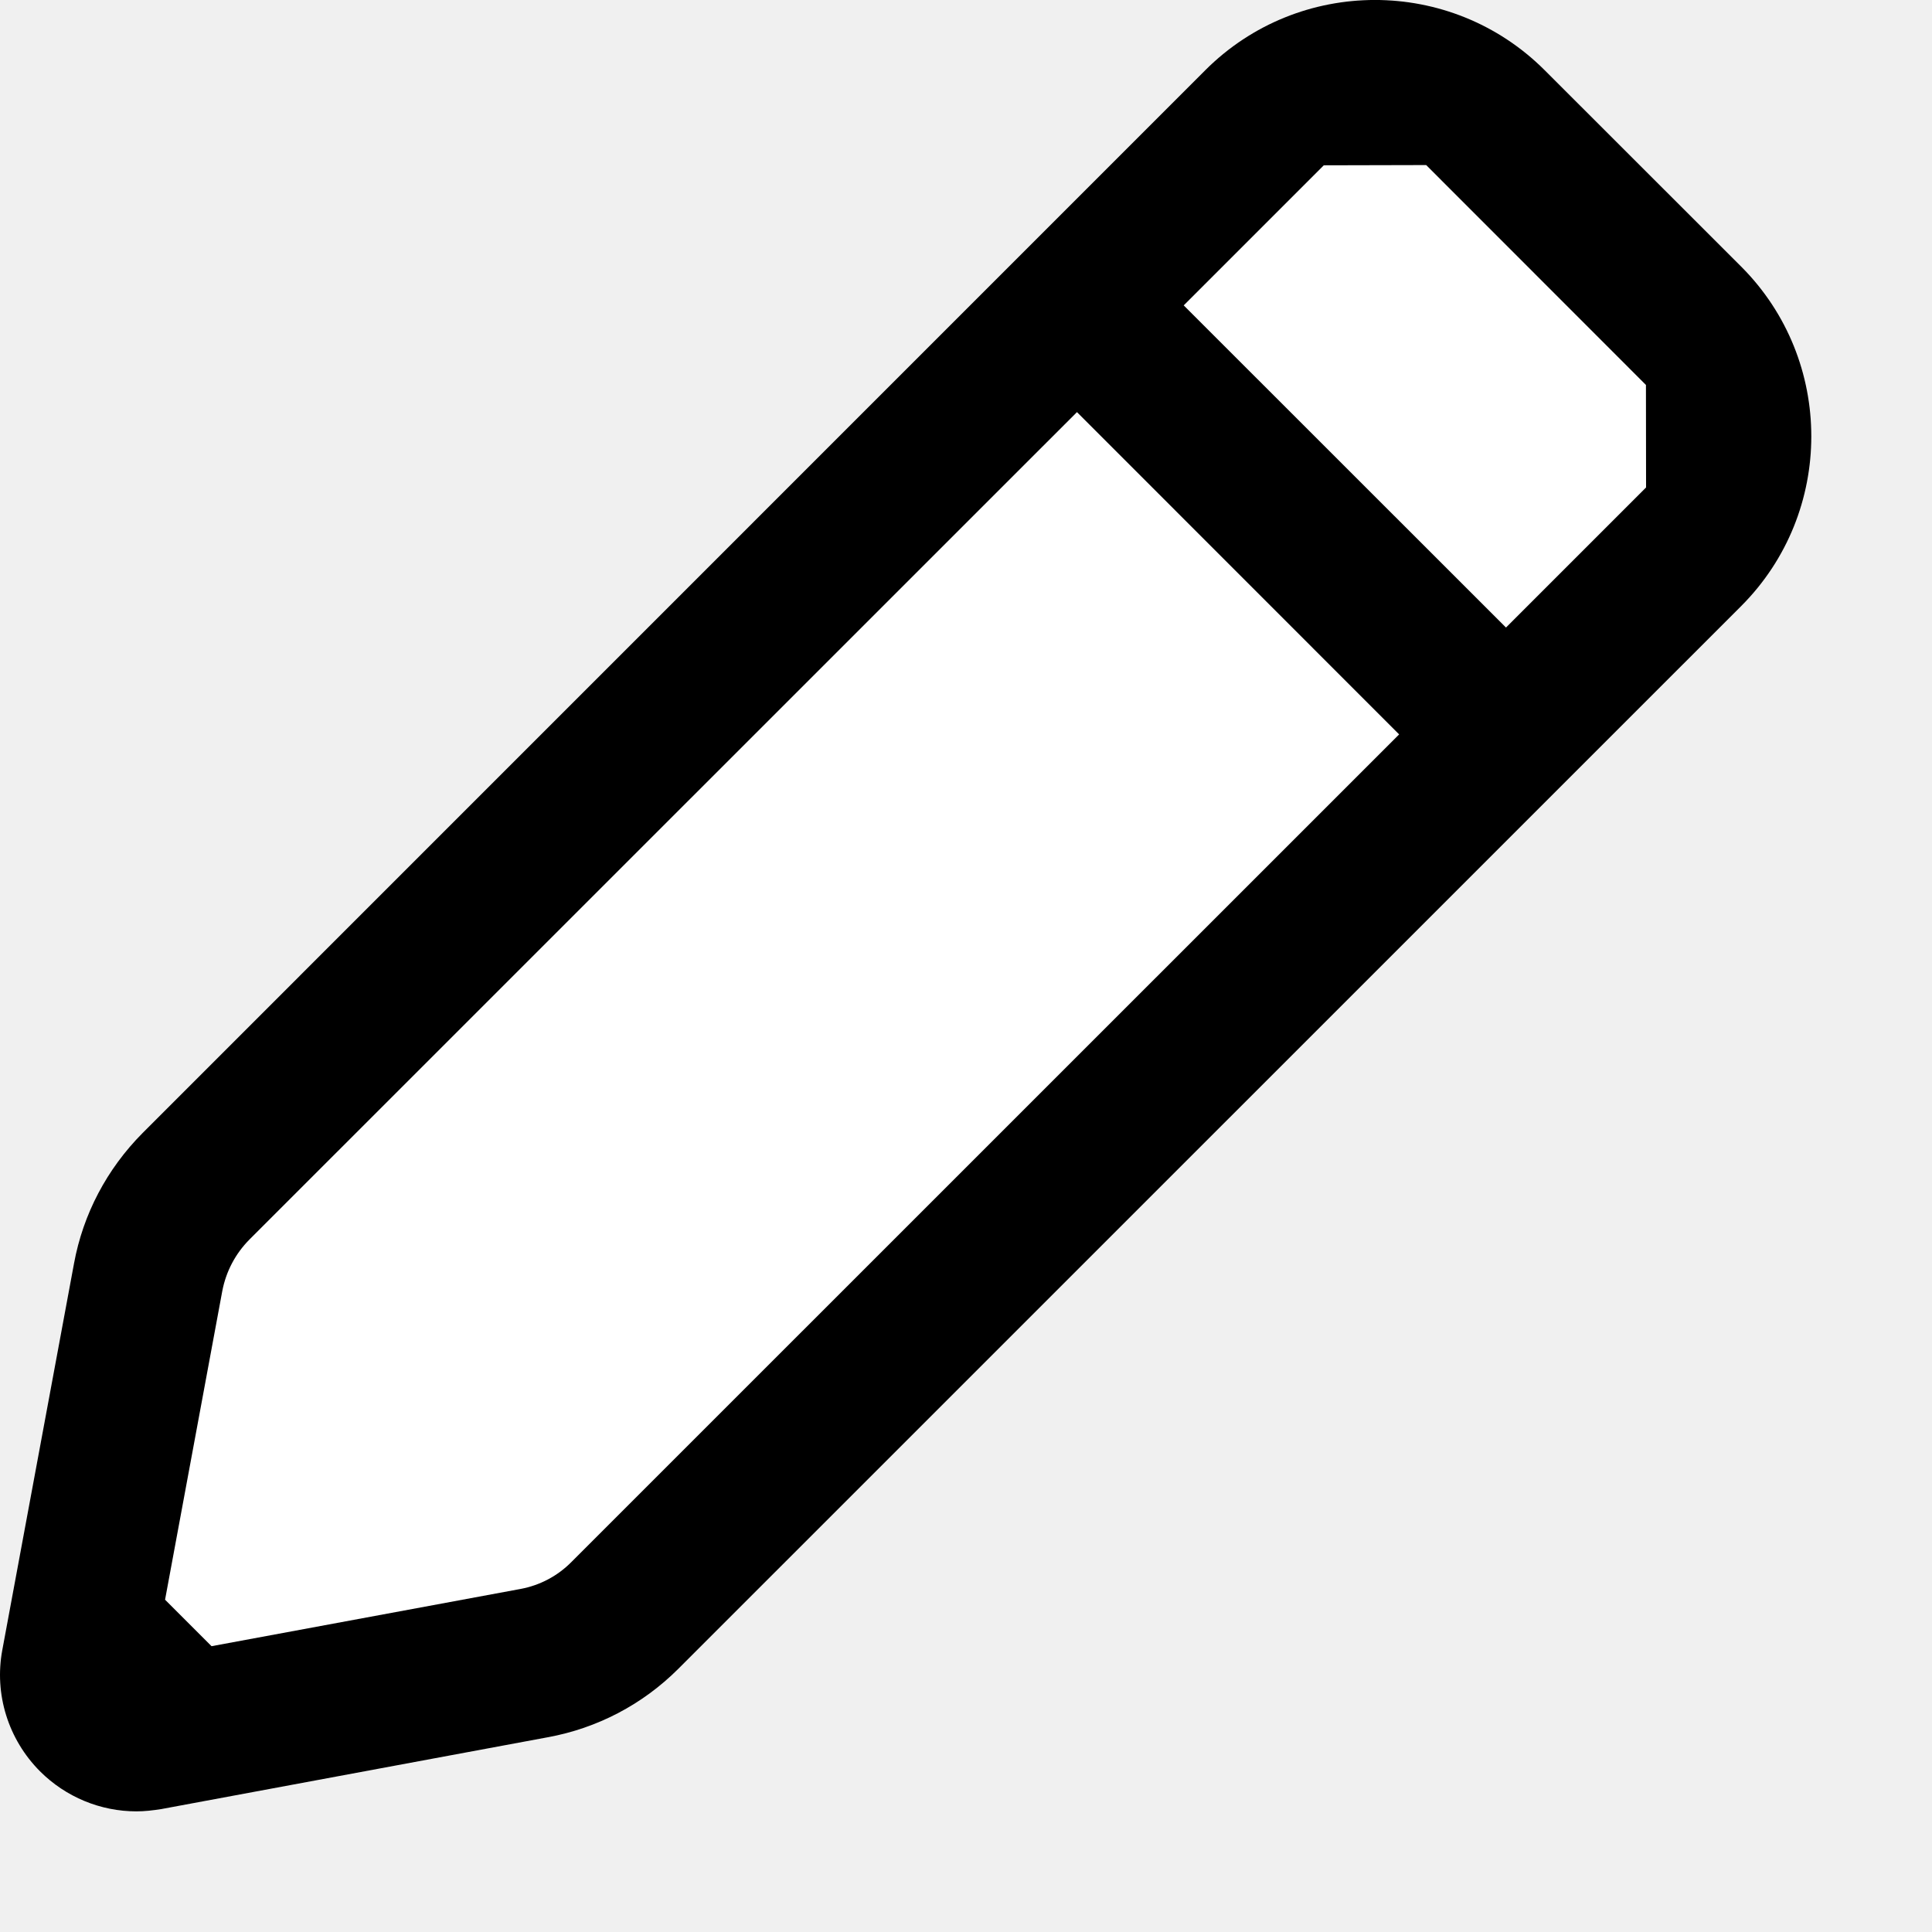
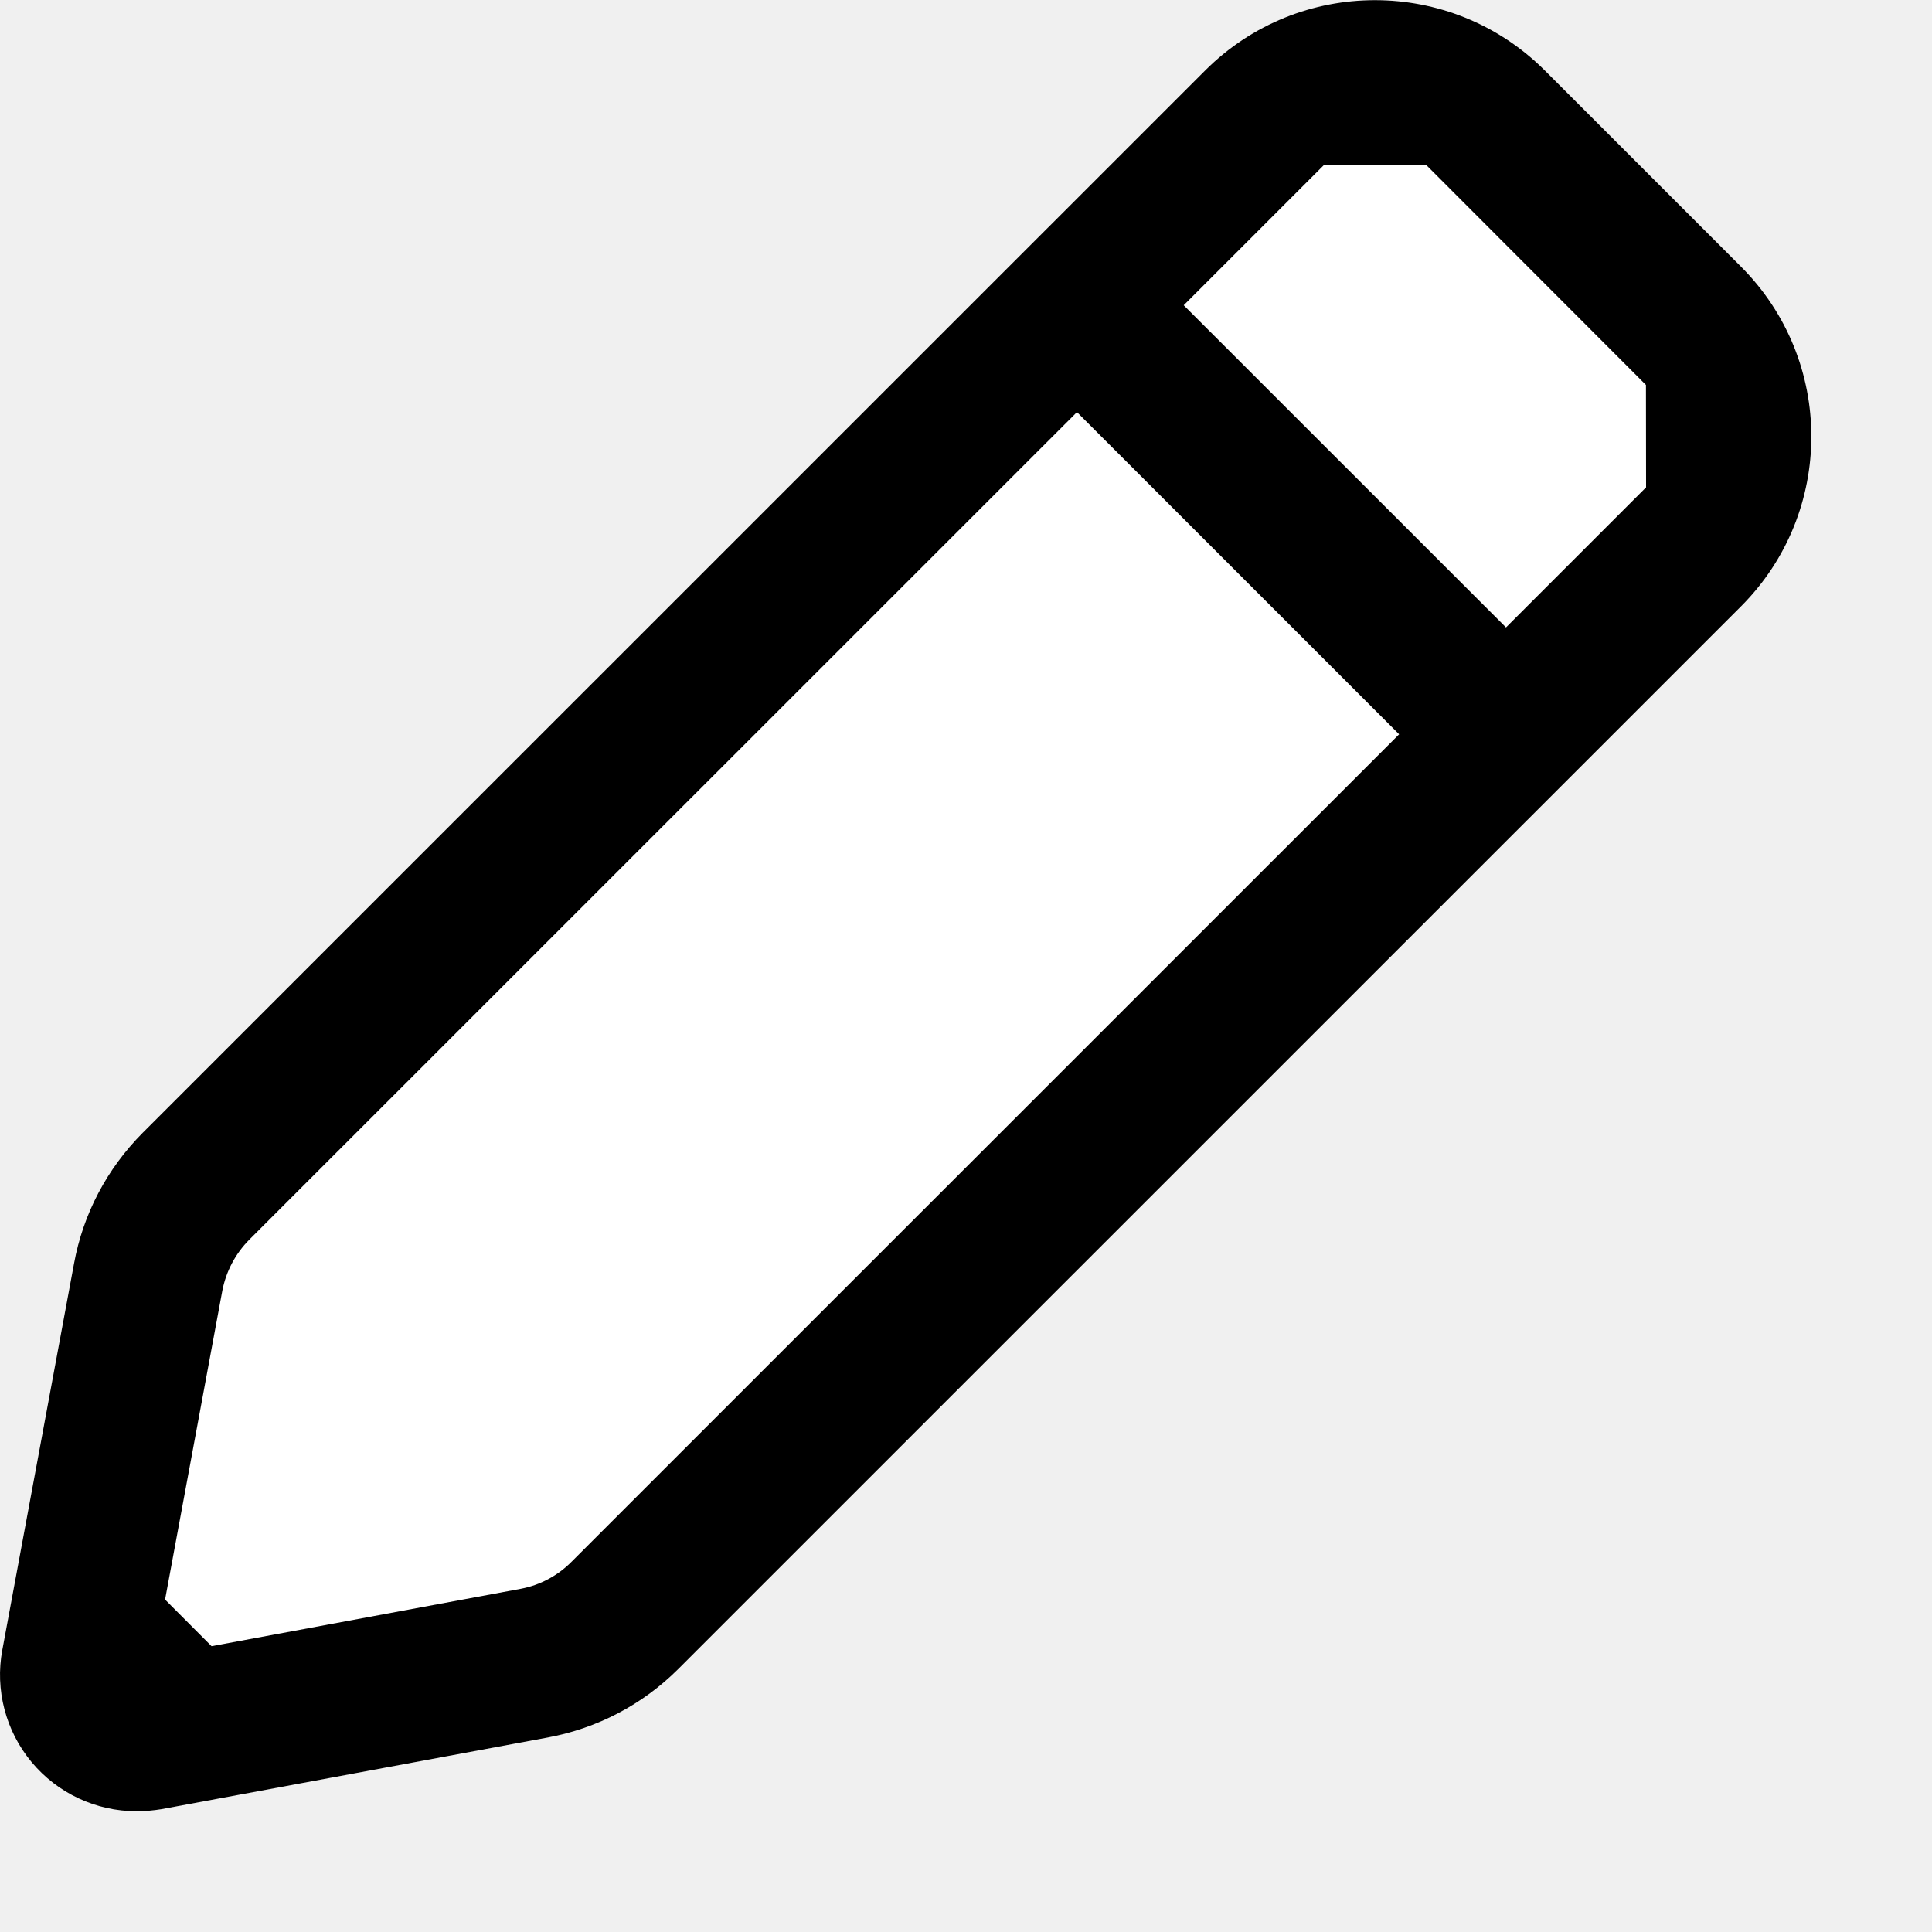
- <svg xmlns="http://www.w3.org/2000/svg" width="16" height="16" viewBox="0 0 16 16" fill="none">
-   <path d="M0.019 13.665L0.613 10.463C0.688 10.055 0.885 9.681 1.181 9.383L9.982 0.581C10.756 -0.193 12.015 -0.195 12.792 0.581L14.42 2.208C15.194 2.983 15.194 4.244 14.42 5.019L5.616 13.822C5.32 14.117 4.946 14.312 4.538 14.387L1.336 14.982C1.266 14.993 1.198 15.001 1.13 15.001C0.833 15.001 0.545 14.883 0.331 14.669C0.068 14.405 -0.049 14.03 0.019 13.665Z" fill="white" />
-   <path d="M0.019 13.665L0.613 10.463C0.688 10.055 0.885 9.681 1.181 9.383L9.982 0.581C10.756 -0.193 12.015 -0.195 12.792 0.581L14.42 2.208C15.194 2.983 15.194 4.244 14.42 5.019L5.616 13.822C5.32 14.117 4.946 14.312 4.538 14.387L1.336 14.982C1.266 14.993 1.198 15.001 1.13 15.001C0.833 15.001 0.545 14.883 0.331 14.669C0.068 14.405 -0.049 14.03 0.019 13.665ZM12.472 5.197L13.632 4.037L13.631 3.188L11.811 1.367L10.963 1.369L9.803 2.529L12.472 5.197ZM4.311 13.159C4.471 13.129 4.618 13.052 4.734 12.934L11.587 6.082L8.919 3.413L2.066 10.265C1.949 10.383 1.872 10.53 1.841 10.691L1.367 13.248L1.752 13.633L4.311 13.159Z" fill="black" />
+ <svg xmlns="http://www.w3.org/2000/svg" width="16" height="16" fill="none" viewBox="0 0 16 16">
+   <path fill="#fff" d="m.019 13.665.594-3.201c.075-.41.272-.784.568-1.082L9.982.582a1.99 1.99 0 0 1 2.81 0l1.628 1.628a1.99 1.99 0 0 1 0 2.81l-8.804 8.803c-.296.295-.67.49-1.078.566l-3.202.594Q1.232 15 1.13 15a1.13 1.13 0 0 1-1.111-1.336" />
+   <path fill="#000" d="m.019 13.665.594-3.201c.075-.41.272-.784.568-1.082L9.982.582a1.99 1.99 0 0 1 2.81 0l1.628 1.628a1.99 1.99 0 0 1 0 2.81l-8.804 8.803c-.296.295-.67.49-1.078.566l-3.202.594Q1.232 15 1.13 15a1.13 1.13 0 0 1-1.111-1.336m12.453-8.468 1.16-1.16-.001-.848-1.82-1.822-.848.002-1.16 1.16zm-8.161 7.962a.8.8 0 0 0 .423-.225l6.853-6.852-2.668-2.668-6.853 6.852a.82.82 0 0 0-.225.425l-.474 2.557.385.386z" />
</svg>
